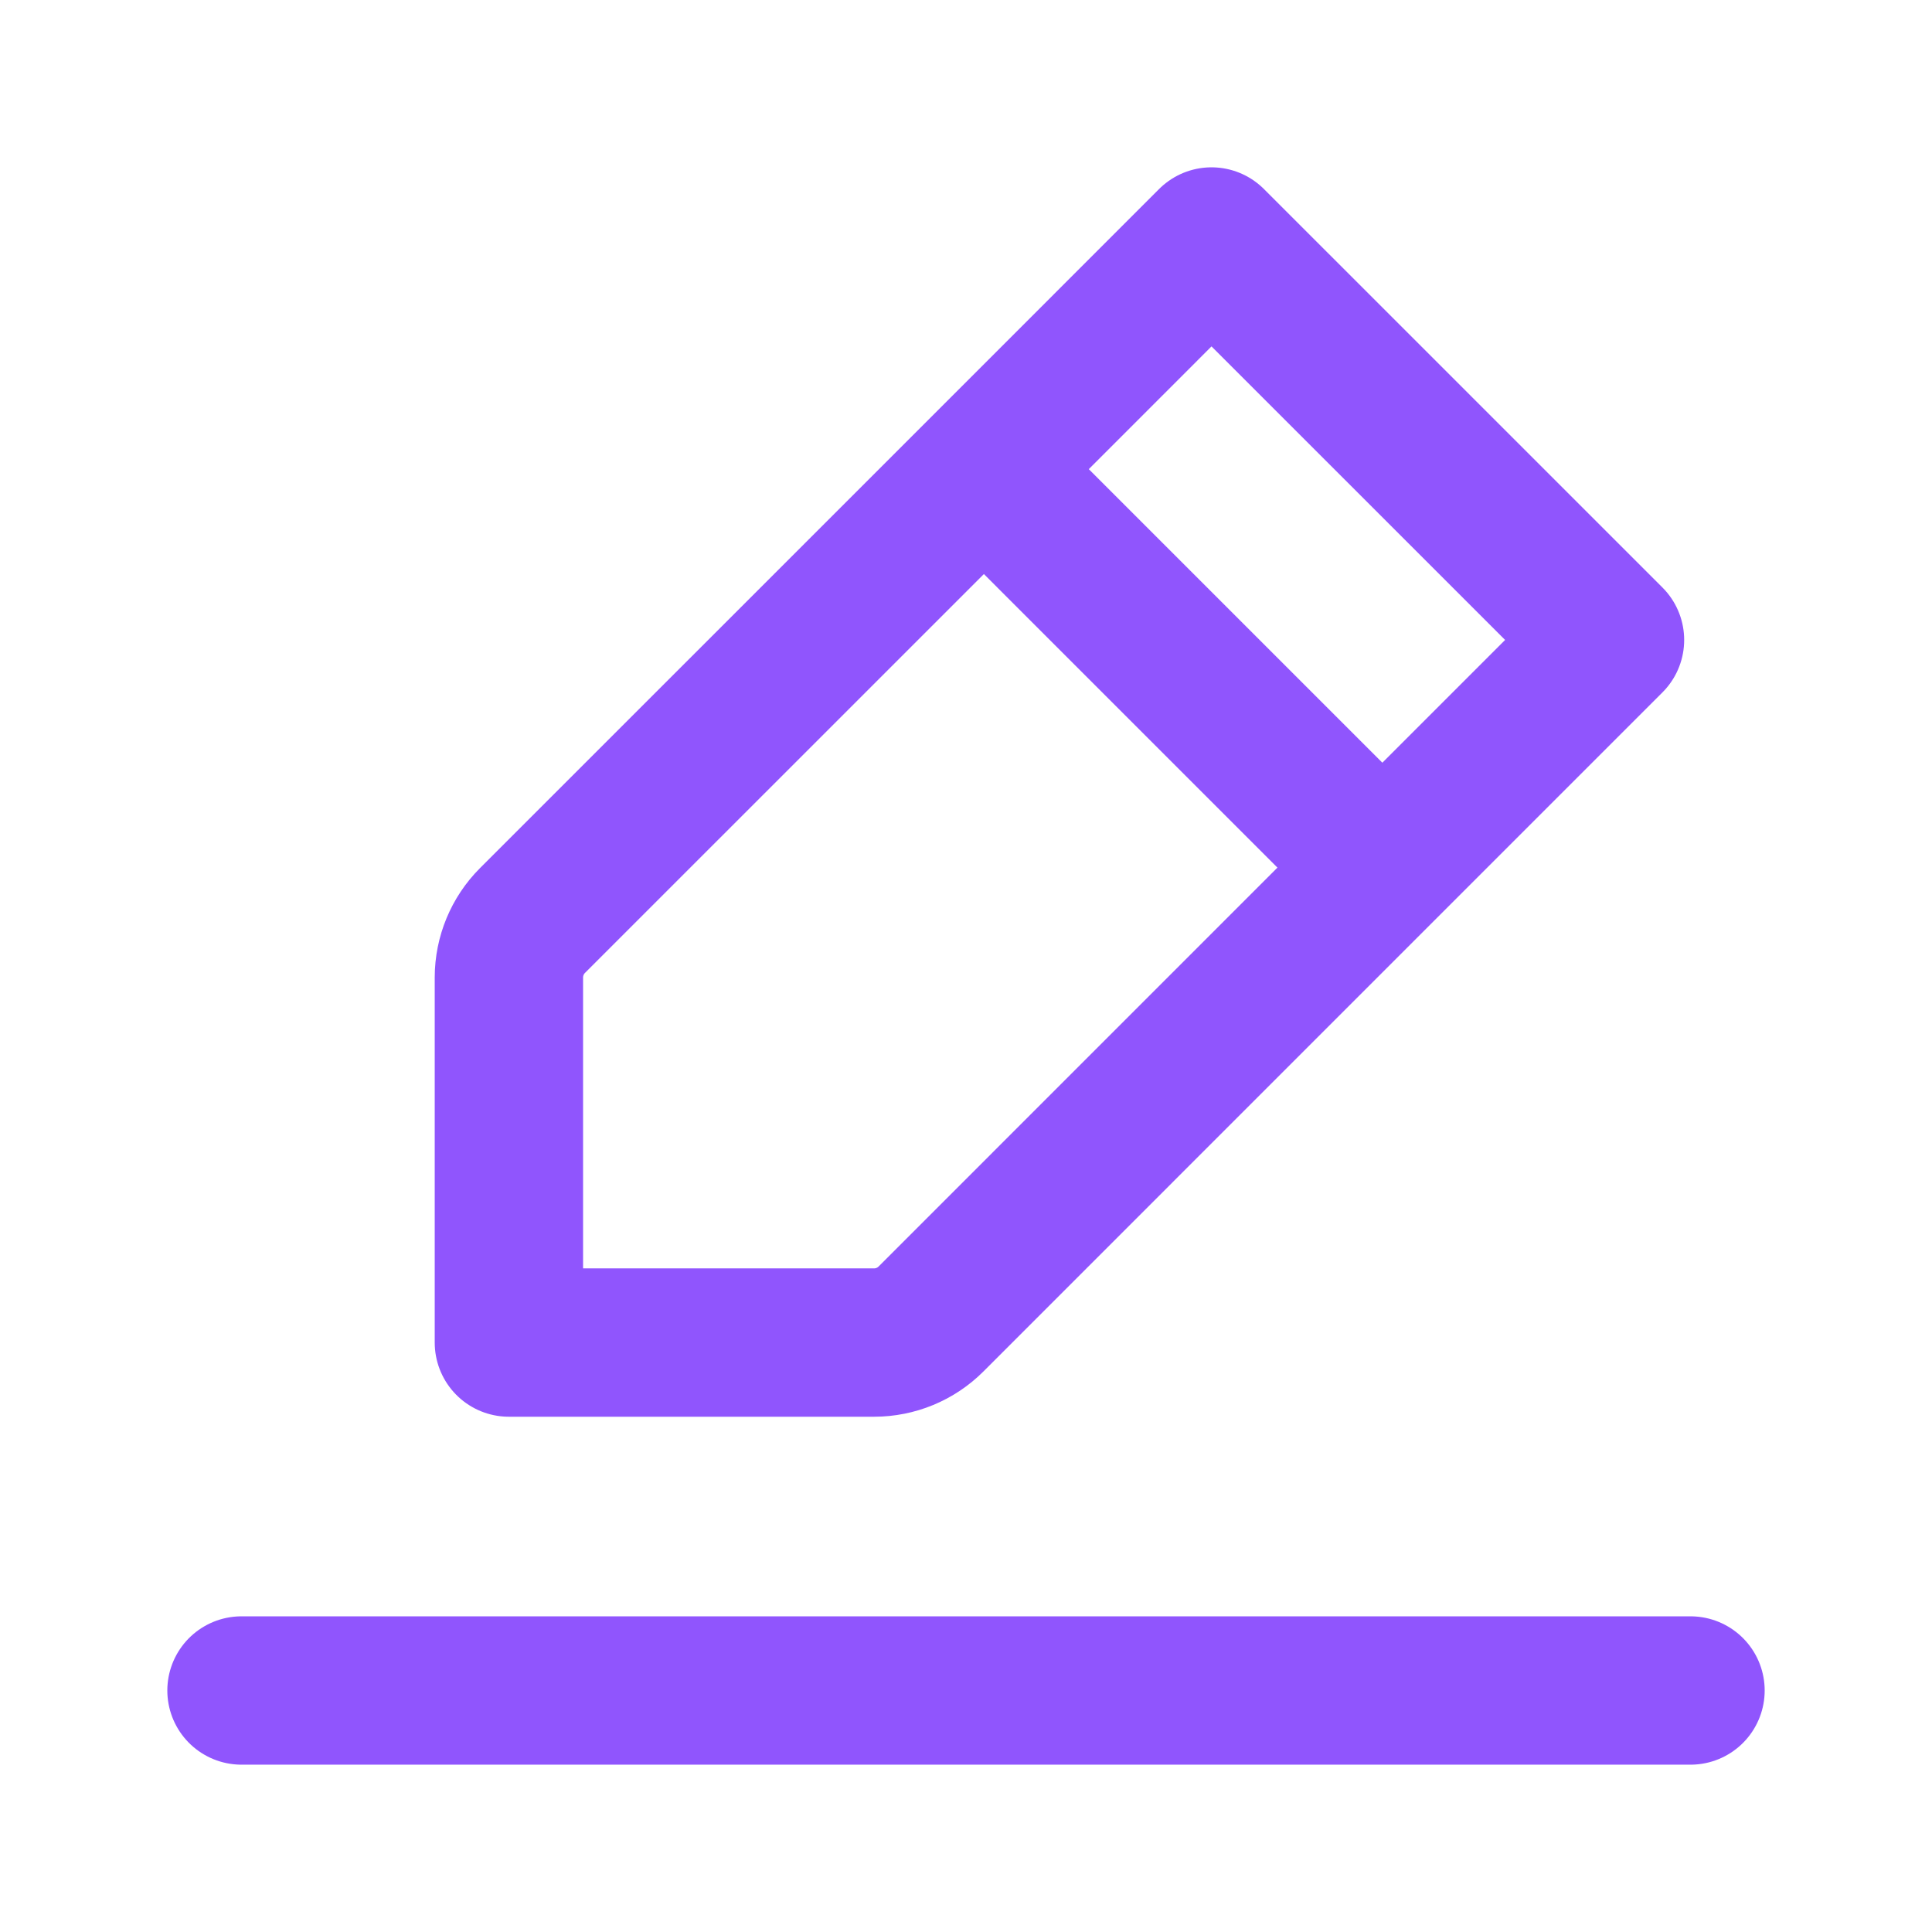
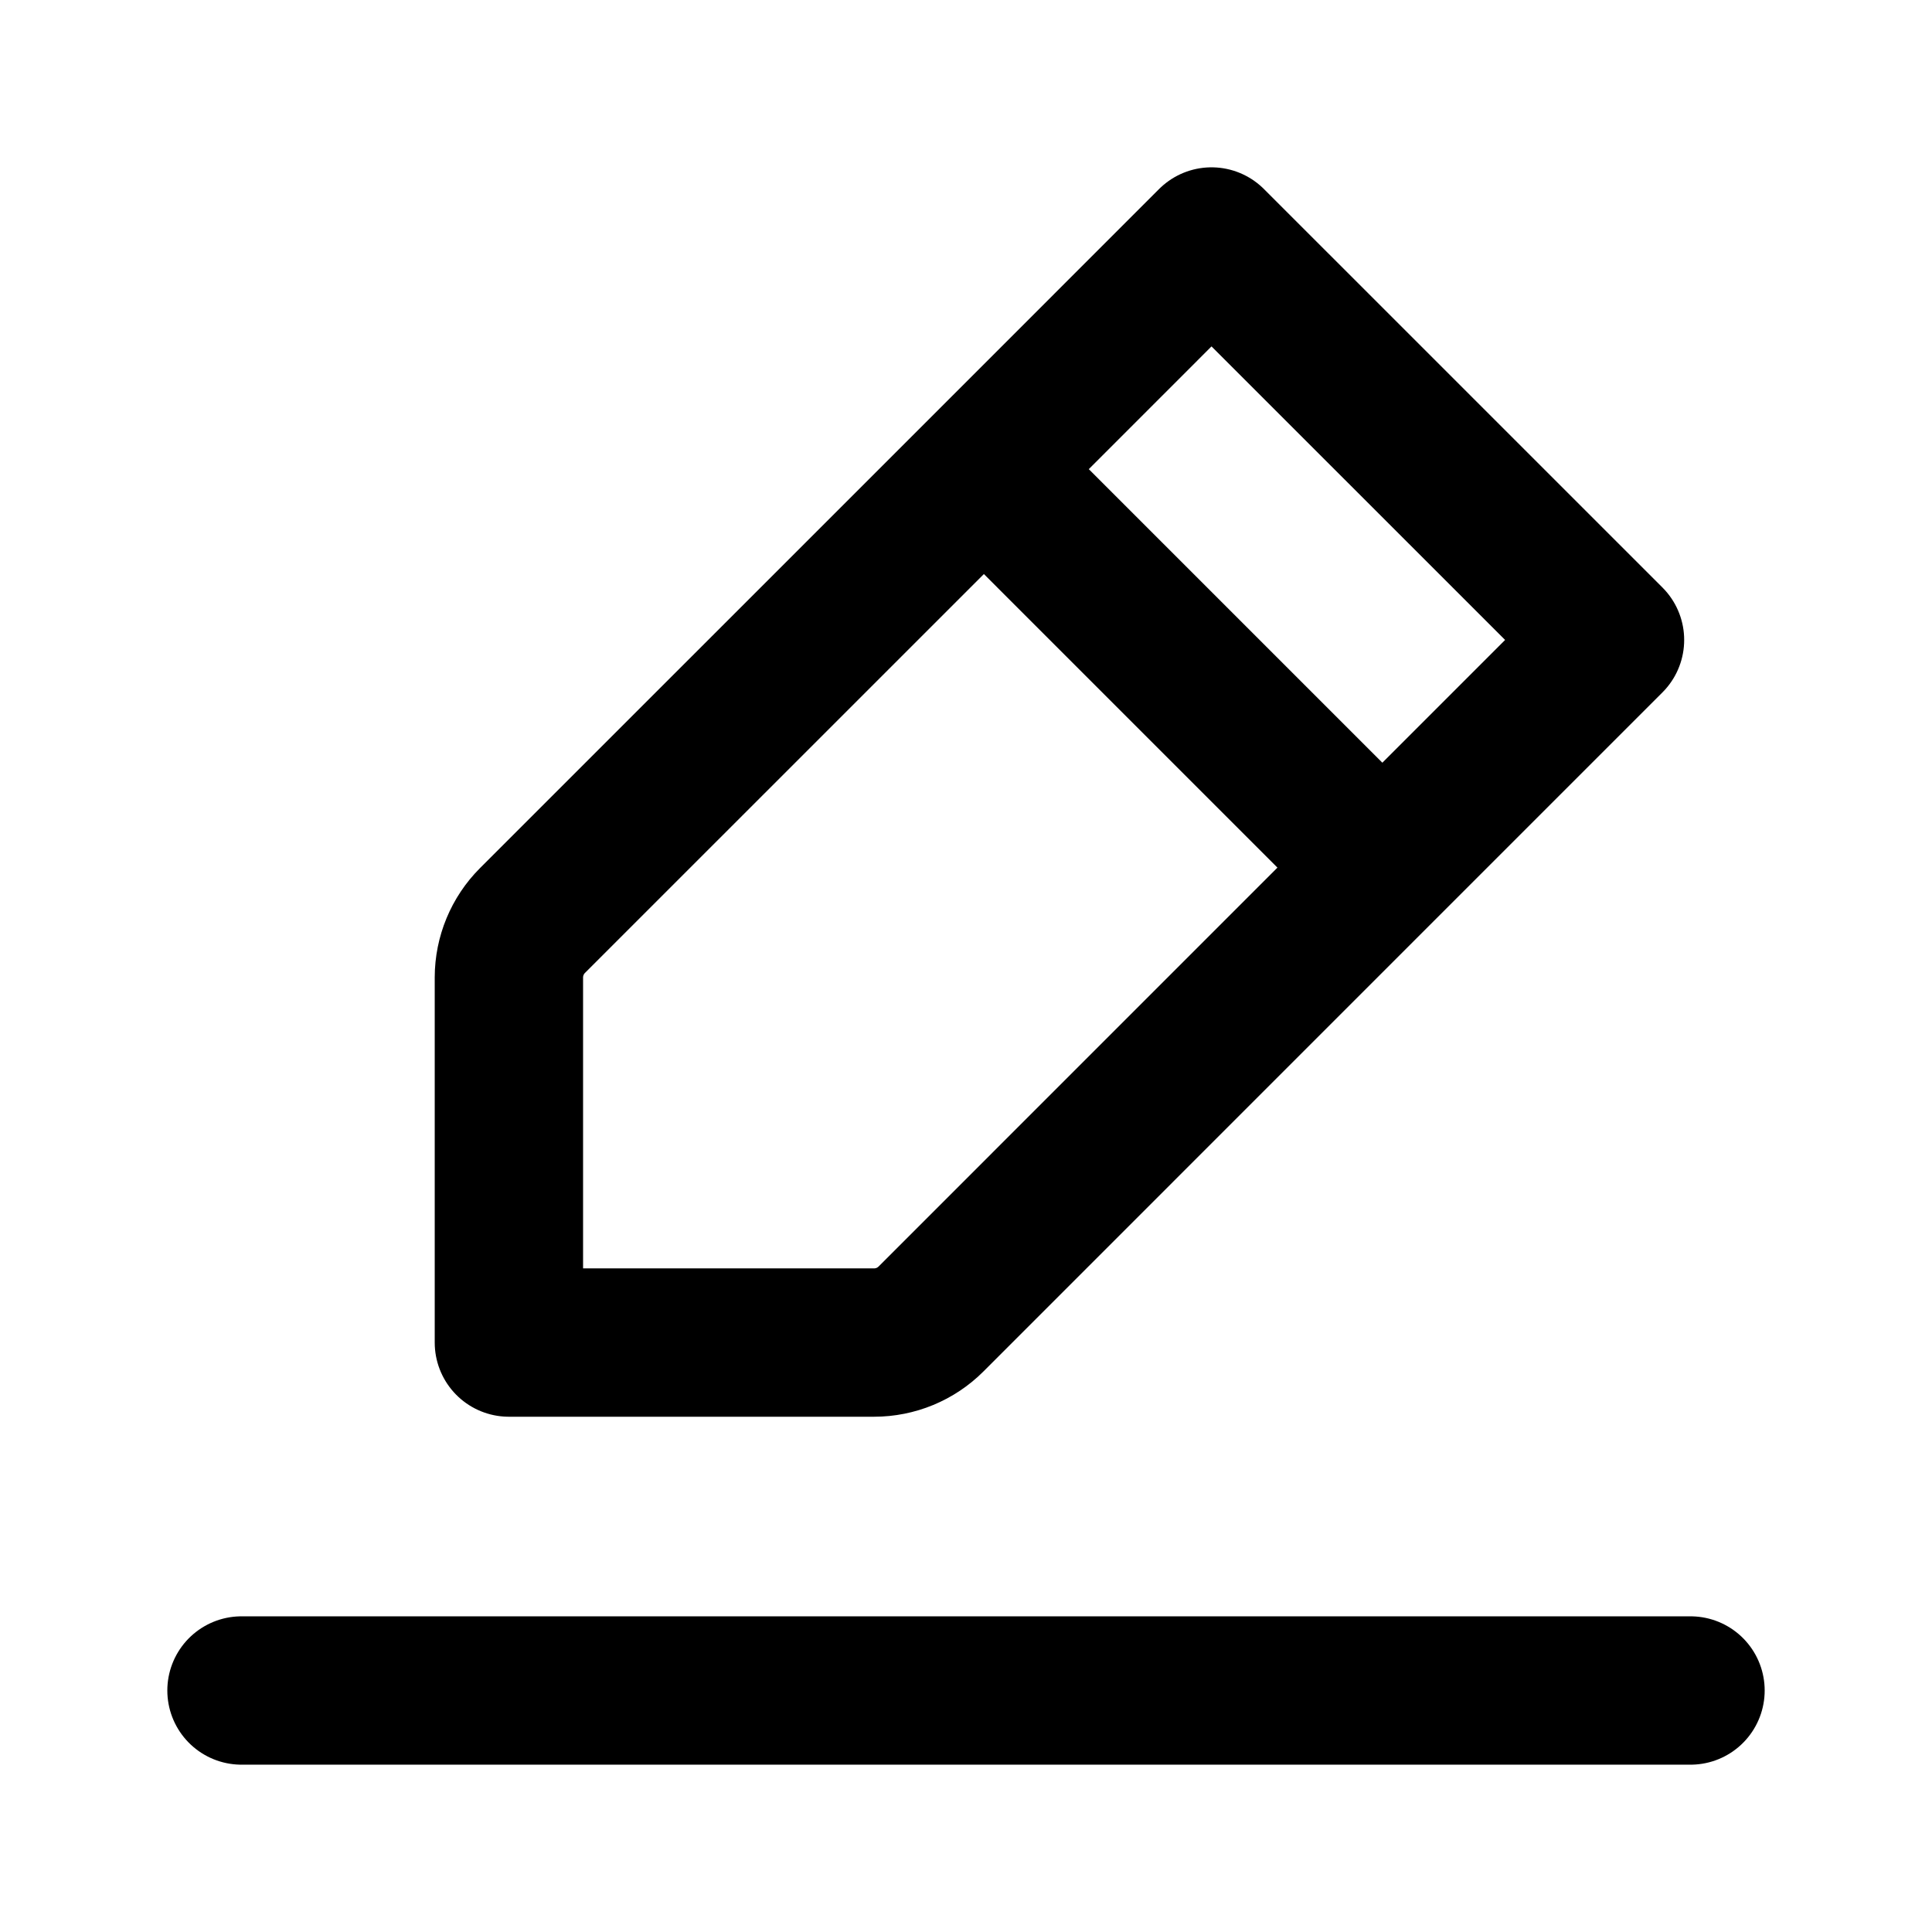
<svg xmlns="http://www.w3.org/2000/svg" width="42" height="42" viewBox="0 0 42 42" fill="none">
  <g id="edit">
-     <path id="Vector" d="M5.25 36.75H36.75M21.389 10.199L26.337 5.25L35 13.912L30.051 18.861M21.389 10.199L11.576 20.011C11.248 20.339 11.064 20.784 11.063 21.248V29.186H19.002C19.466 29.186 19.911 29.002 20.239 28.674L30.051 18.861M21.389 10.199L30.051 18.861" stroke="#9055FD" stroke-width="3.225" stroke-linecap="round" stroke-linejoin="round" />
+     <path id="Vector" d="M5.25 36.75H36.75M21.389 10.199L26.337 5.25L35 13.912L30.051 18.861M21.389 10.199L11.576 20.011C11.248 20.339 11.064 20.784 11.063 21.248V29.186H19.002C19.466 29.186 19.911 29.002 20.239 28.674L30.051 18.861M21.389 10.199L30.051 18.861" stroke="currentColor" stroke-width="3.225" stroke-linecap="round" stroke-linejoin="round" />
  </g>
</svg>
